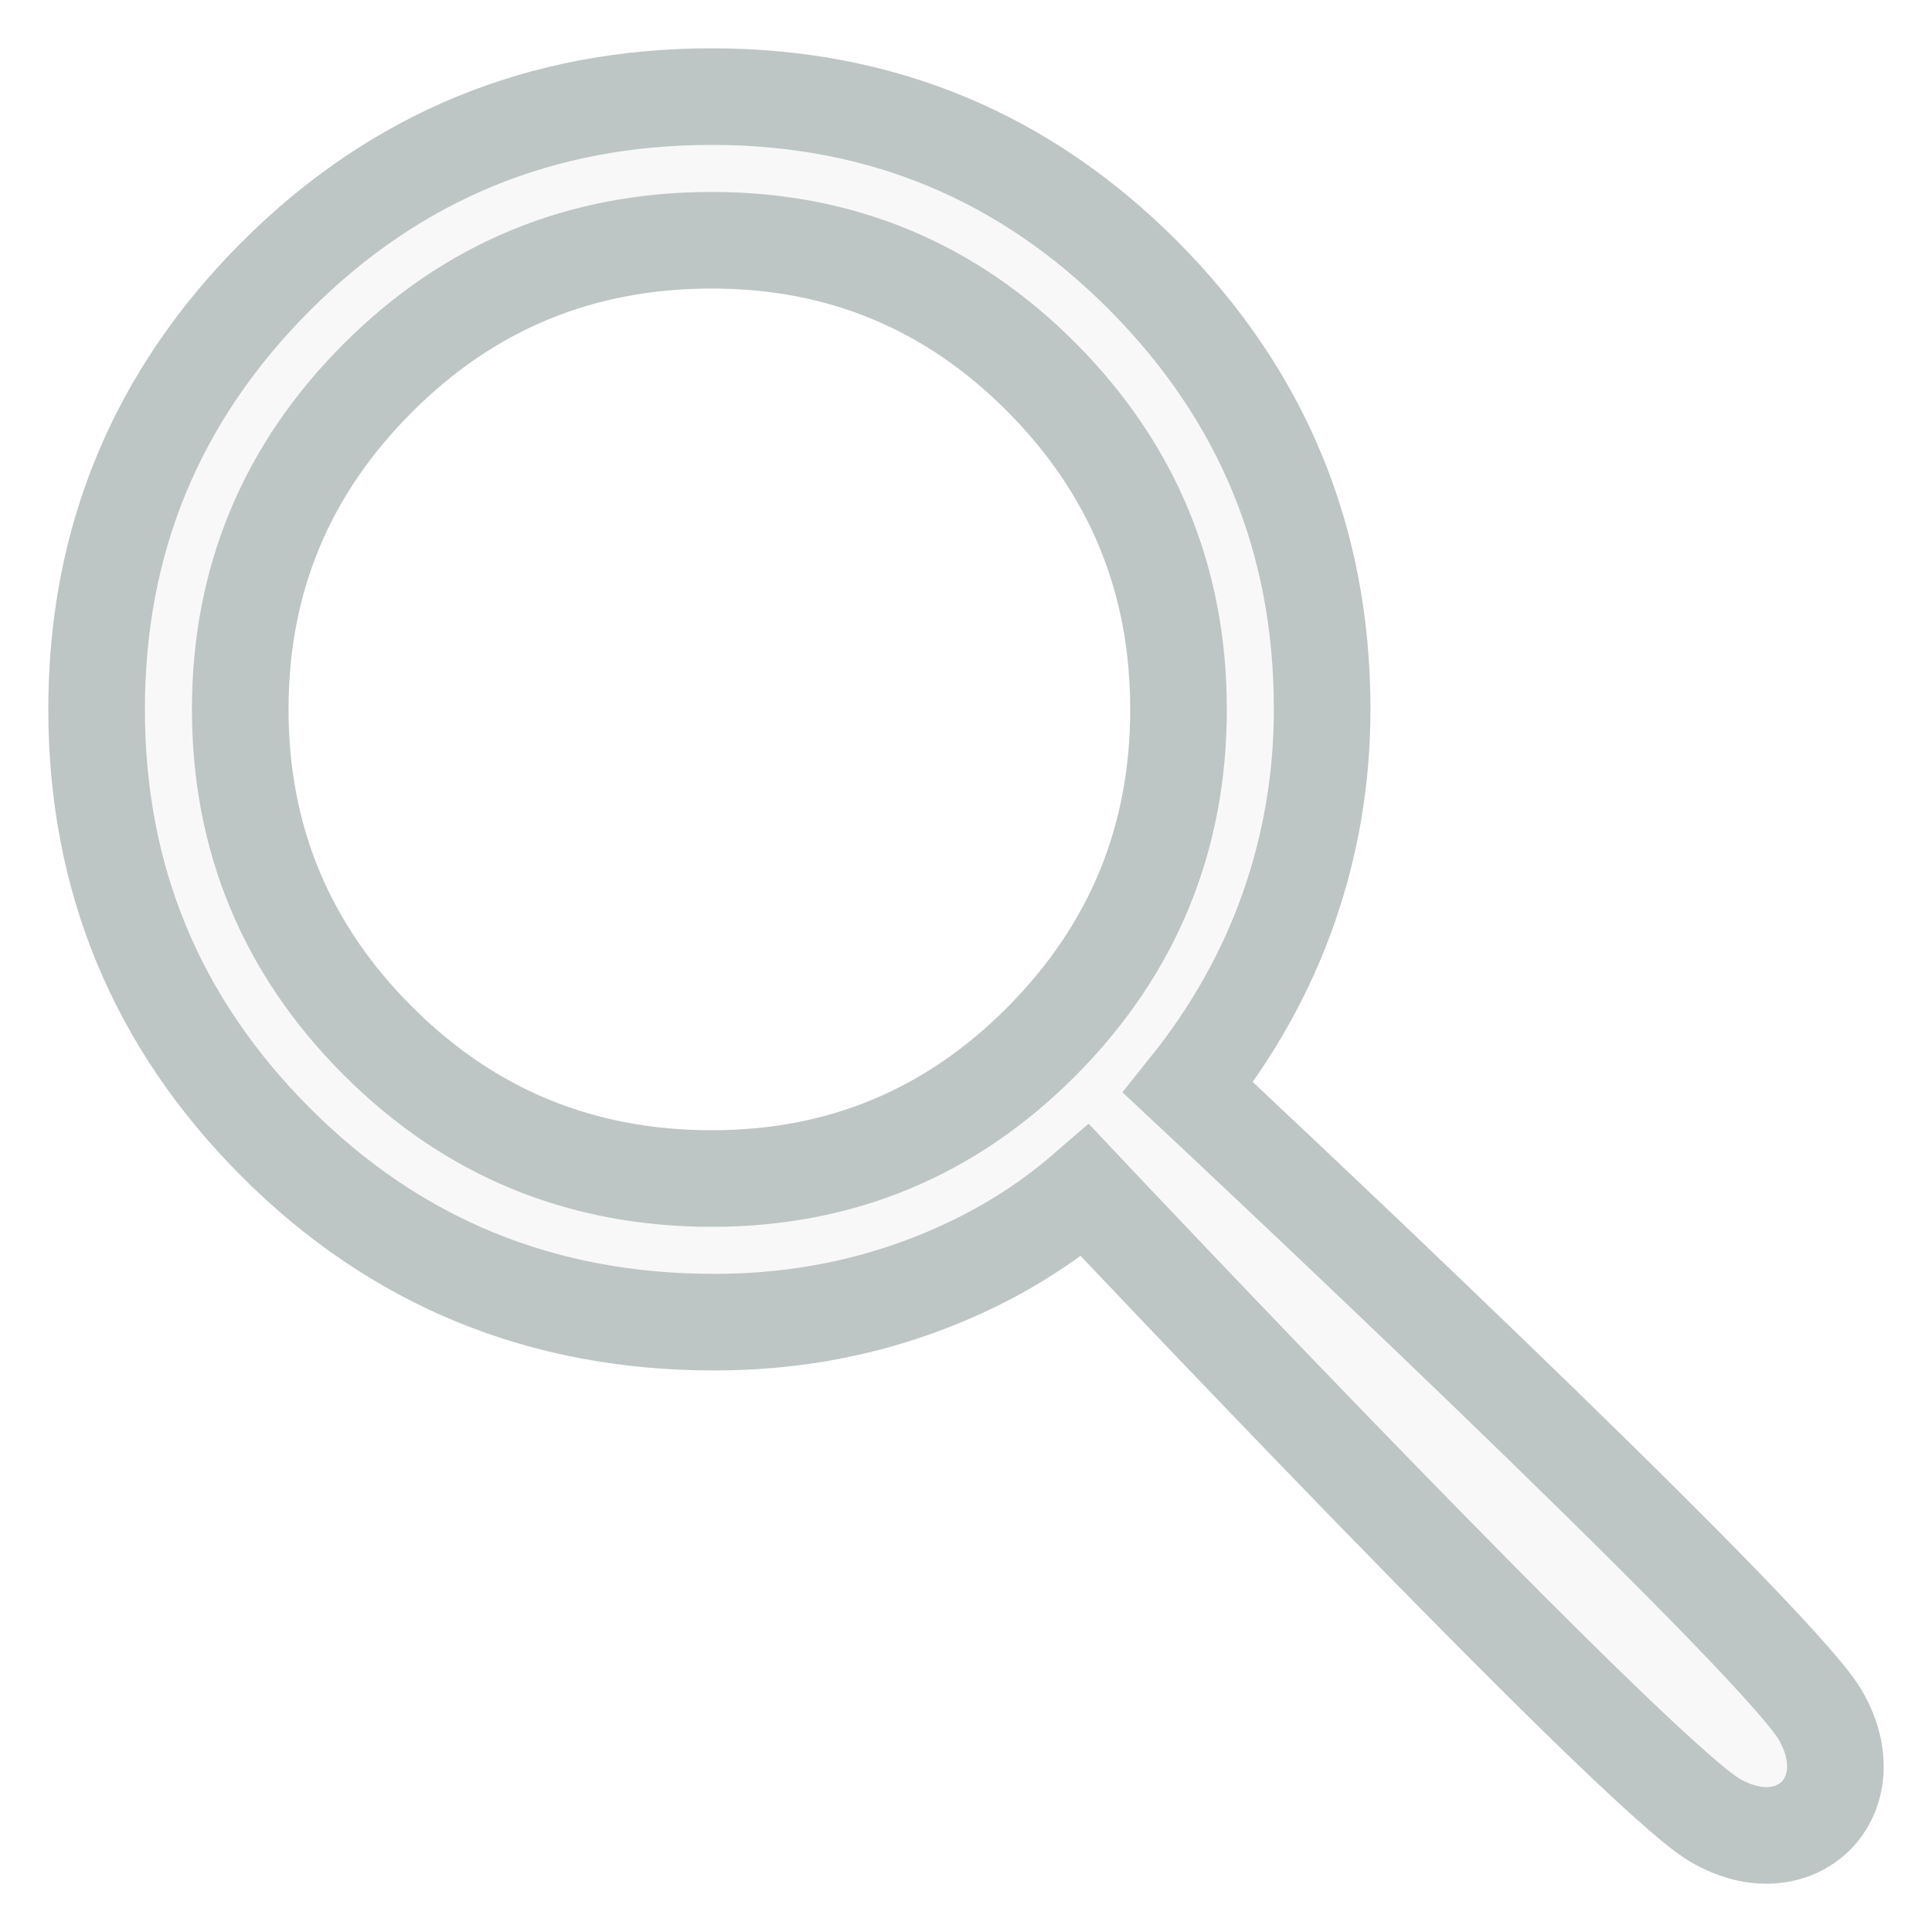
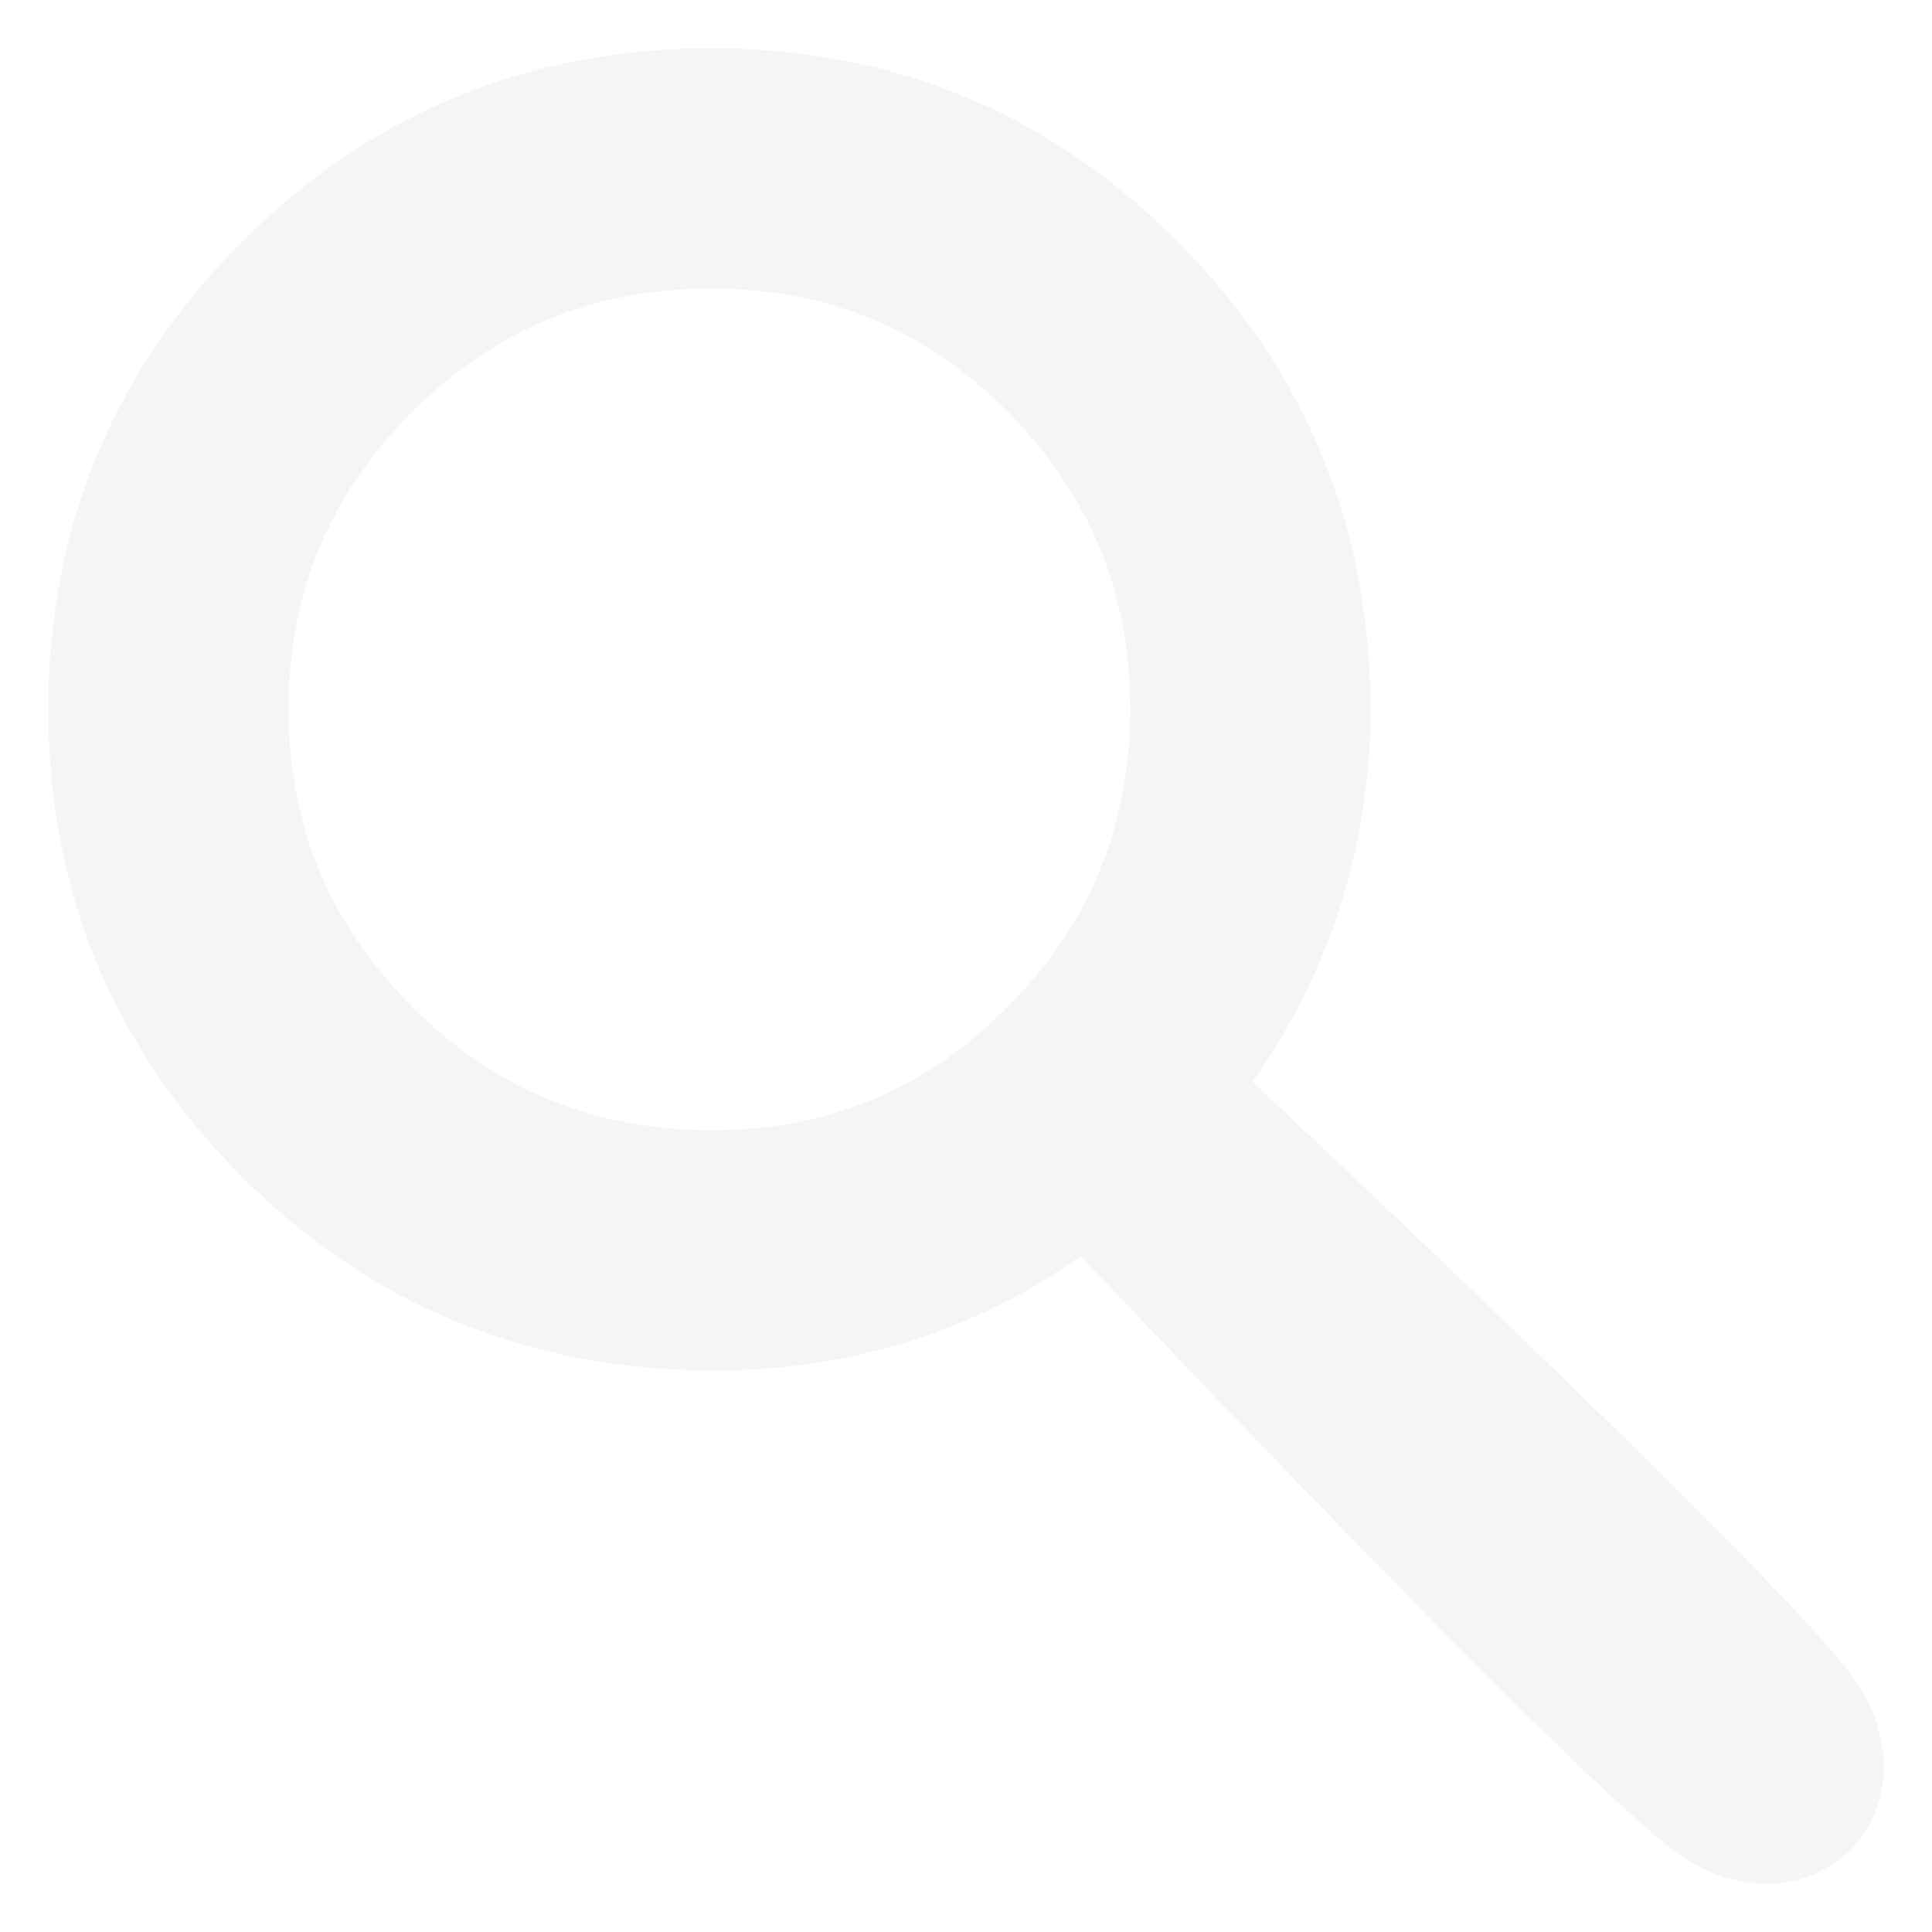
<svg xmlns="http://www.w3.org/2000/svg" width="20" height="20" viewBox="0 0 20 20" fill="none">
-   <path d="M17.75 18.841C16.908 18.345 11.234 12.324 11.234 12.324C10.738 12.753 10.16 13.088 9.499 13.327C8.838 13.567 8.136 13.687 7.393 13.687C5.609 13.687 4.097 13.067 2.858 11.828C1.619 10.589 1 9.094 1 7.343C1 5.592 1.619 4.097 2.858 2.858C4.097 1.619 5.601 1 7.368 1C9.119 1 10.61 1.619 11.841 2.858C13.071 4.097 13.687 5.592 13.687 7.343C13.687 8.054 13.571 8.739 13.34 9.4C13.108 10.061 12.762 10.68 12.299 11.258C12.299 11.258 18.345 16.908 18.841 17.75C19.336 18.593 18.593 19.336 17.75 18.841ZM7.368 12.2C8.706 12.2 9.846 11.725 10.788 10.775C11.729 9.825 12.2 8.681 12.2 7.343C12.2 6.005 11.729 4.861 10.788 3.912C9.846 2.962 8.706 2.487 7.368 2.487C6.014 2.487 4.861 2.962 3.912 3.912C2.962 4.861 2.487 6.005 2.487 7.343C2.487 8.681 2.962 9.825 3.912 10.775C4.861 11.725 6.014 12.2 7.368 12.2Z" fill="#F5F5F5" fill-opacity="0.7" stroke="#BEC5C5" />
+   <path d="M17.75 18.841C16.908 18.345 11.234 12.324 11.234 12.324C10.738 12.753 10.16 13.088 9.499 13.327C8.838 13.567 8.136 13.687 7.393 13.687C5.609 13.687 4.097 13.067 2.858 11.828C1.619 10.589 1 9.094 1 7.343C1 5.592 1.619 4.097 2.858 2.858C4.097 1.619 5.601 1 7.368 1C9.119 1 10.61 1.619 11.841 2.858C13.071 4.097 13.687 5.592 13.687 7.343C13.687 8.054 13.571 8.739 13.34 9.4C13.108 10.061 12.762 10.68 12.299 11.258C12.299 11.258 18.345 16.908 18.841 17.75C19.336 18.593 18.593 19.336 17.75 18.841ZM7.368 12.2C8.706 12.2 9.846 11.725 10.788 10.775C11.729 9.825 12.2 8.681 12.2 7.343C12.2 6.005 11.729 4.861 10.788 3.912C9.846 2.962 8.706 2.487 7.368 2.487C6.014 2.487 4.861 2.962 3.912 3.912C2.962 4.861 2.487 6.005 2.487 7.343C2.487 8.681 2.962 9.825 3.912 10.775C4.861 11.725 6.014 12.2 7.368 12.2Z" fill="#F5F5F5" stroke="#F5F5F5" />
</svg>
